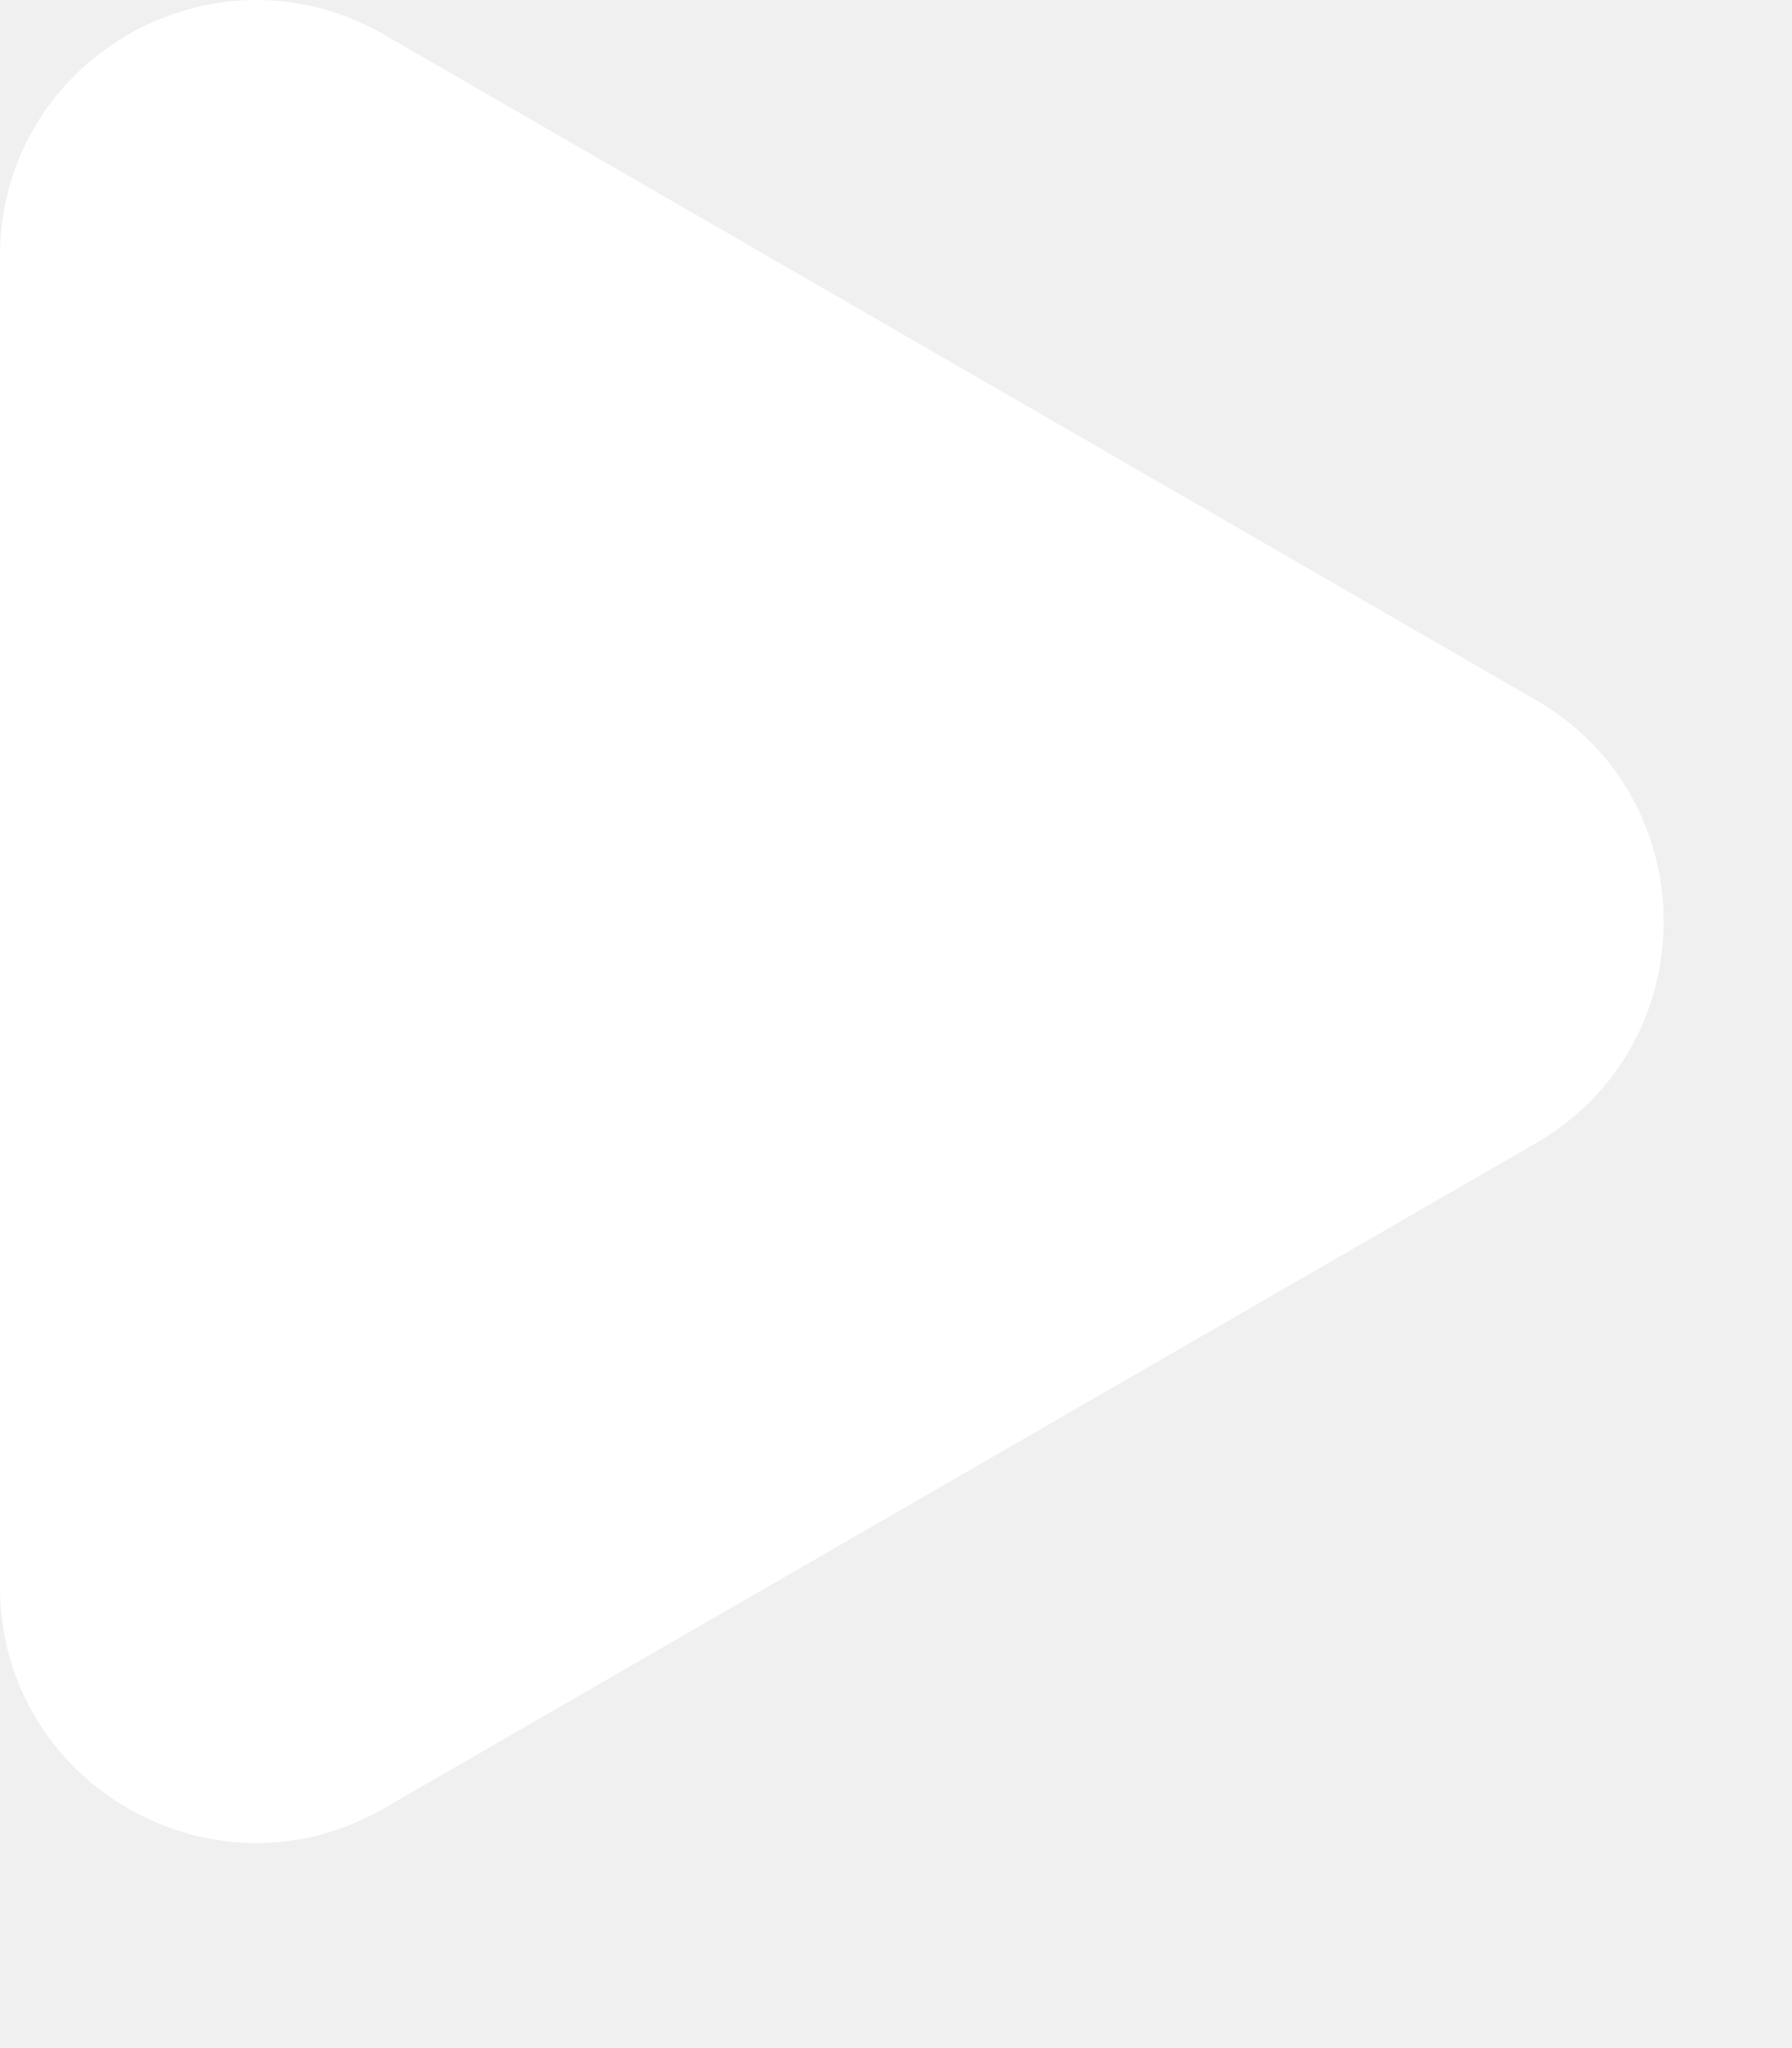
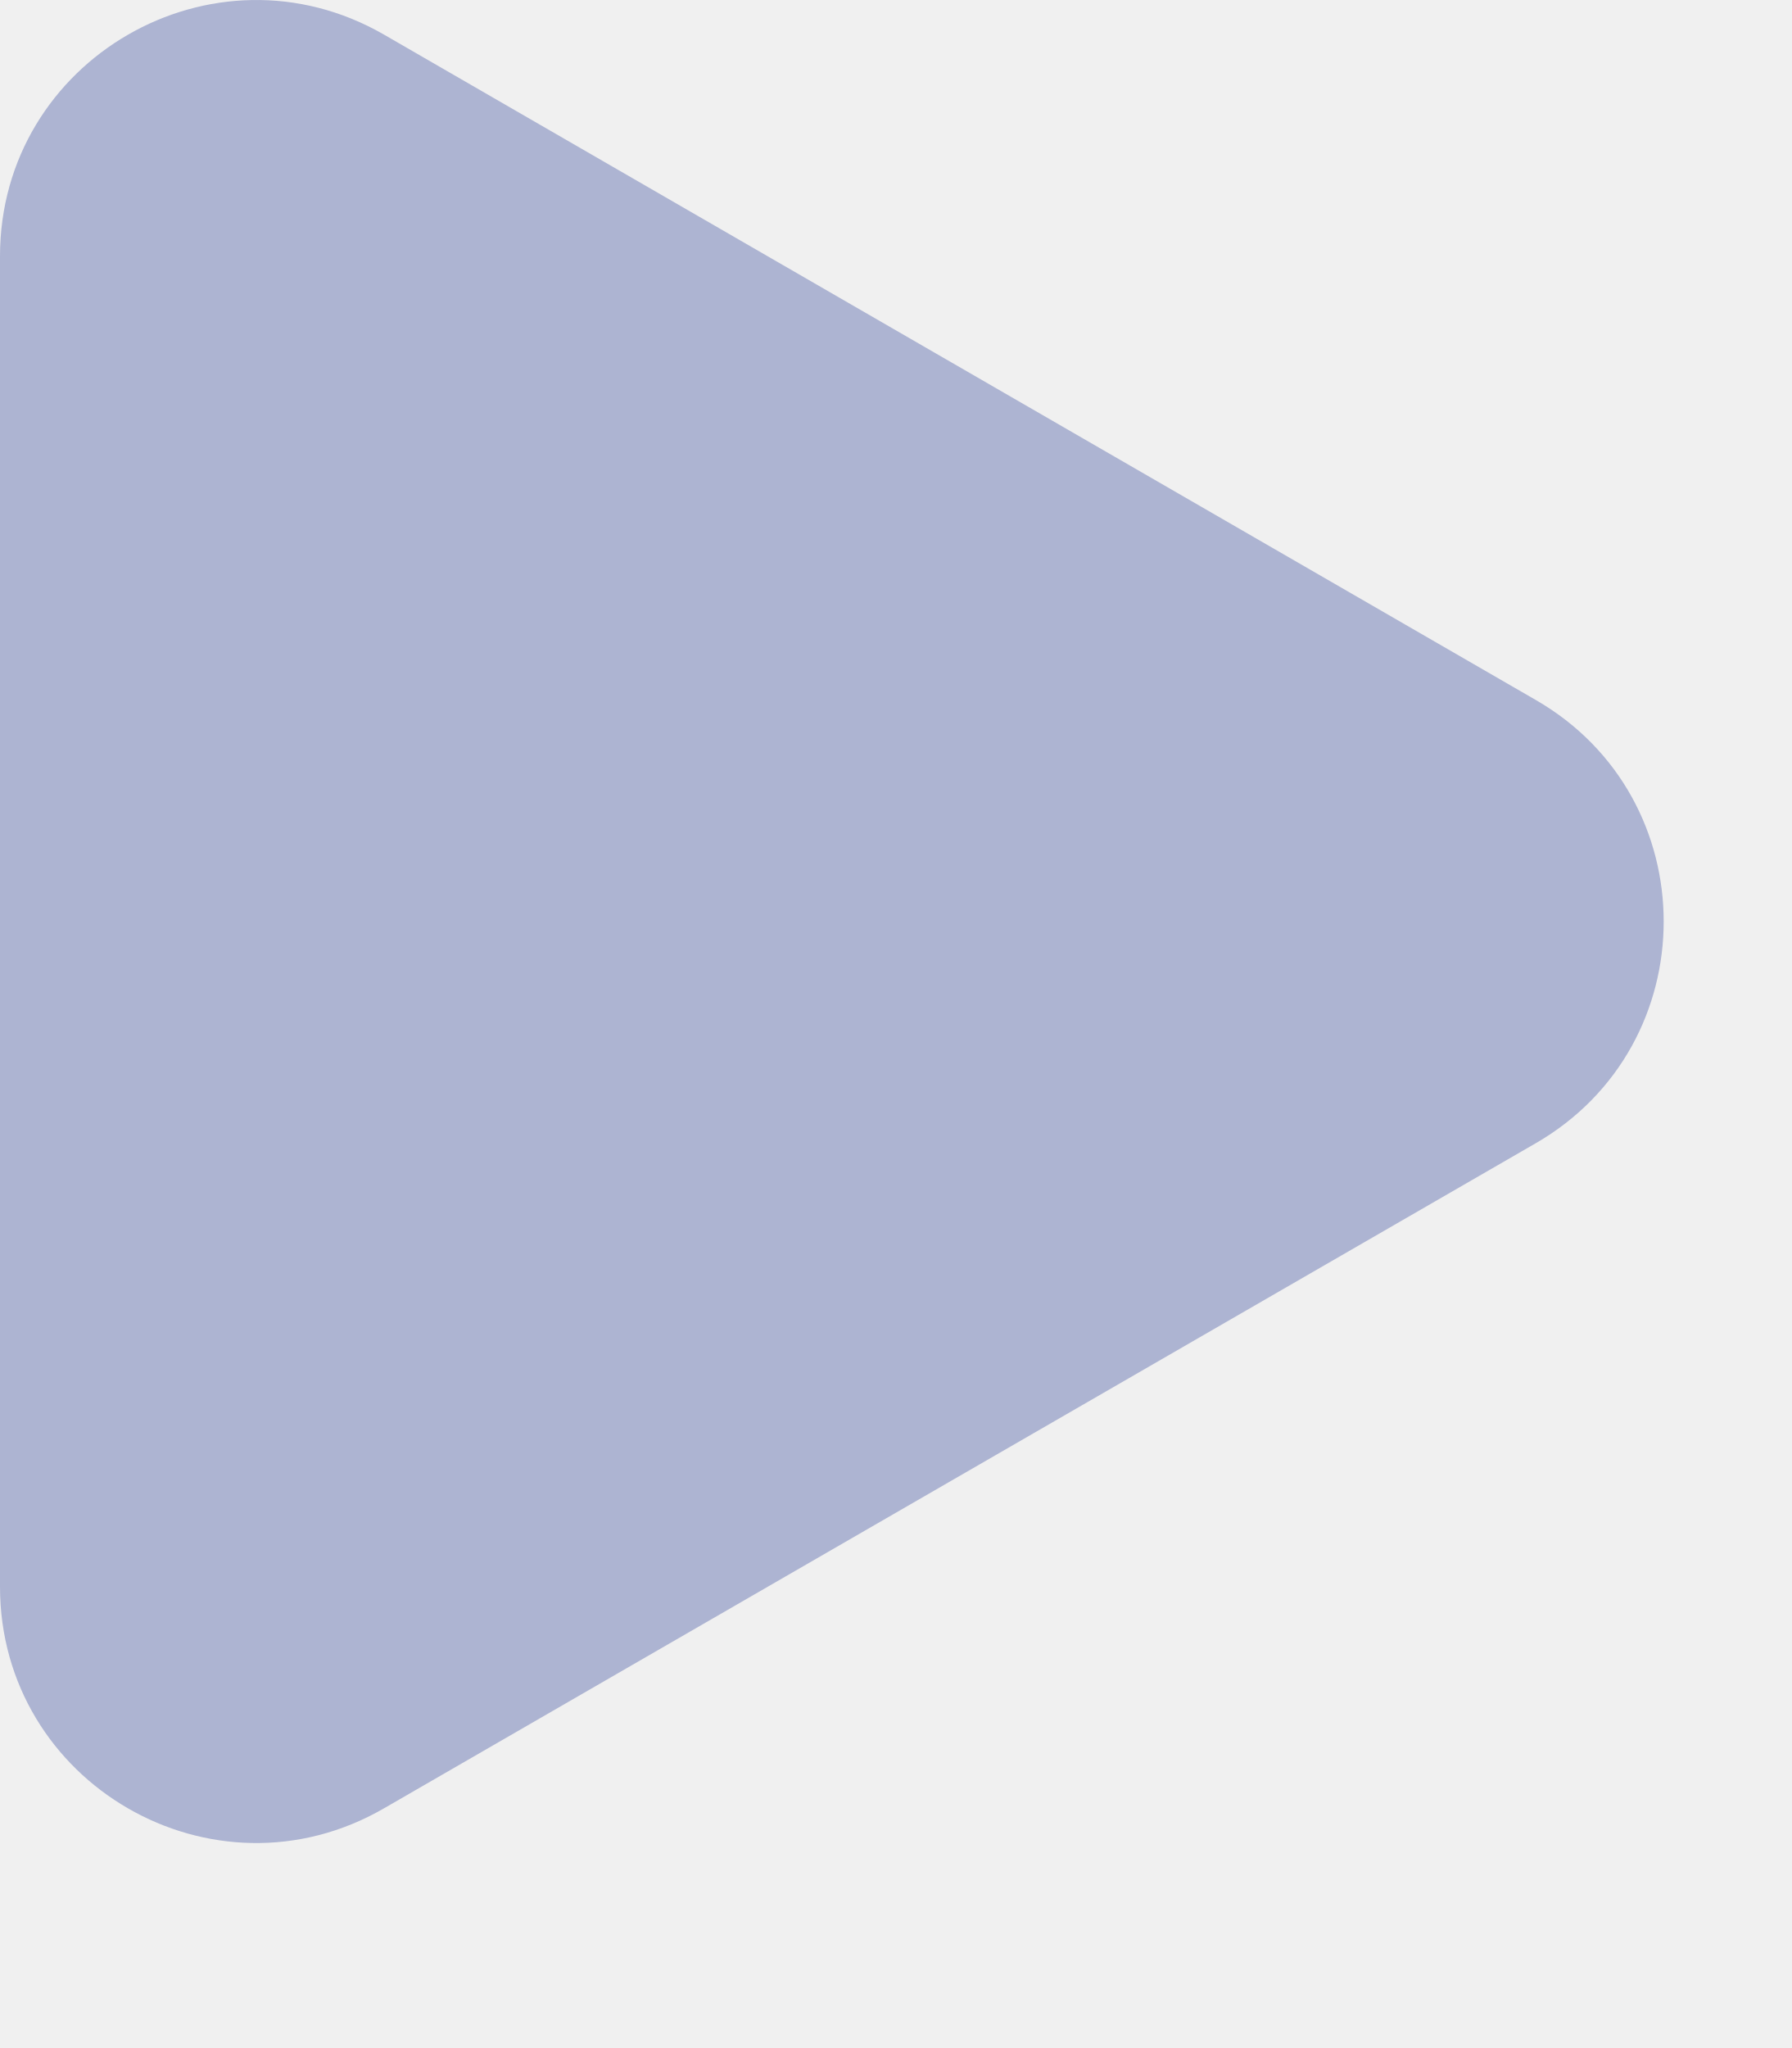
<svg xmlns="http://www.w3.org/2000/svg" width="7" height="8" viewBox="0 0 7 8" fill="none">
-   <path d="M6 2.734C6.667 3.118 6.667 4.081 6 4.466L1.5 7.064C0.833 7.449 0 6.967 0 6.198V1.001C0 0.232 0.833 -0.249 1.5 0.135L6 2.734Z" fill="white" />
+   <path d="M6 2.734C6.667 3.118 6.667 4.081 6 4.466L1.5 7.064C0.833 7.449 0 6.967 0 6.198V1.001C0 0.232 0.833 -0.249 1.5 0.135L6 2.734Z" fill="#ADB4D2" />
</svg>
